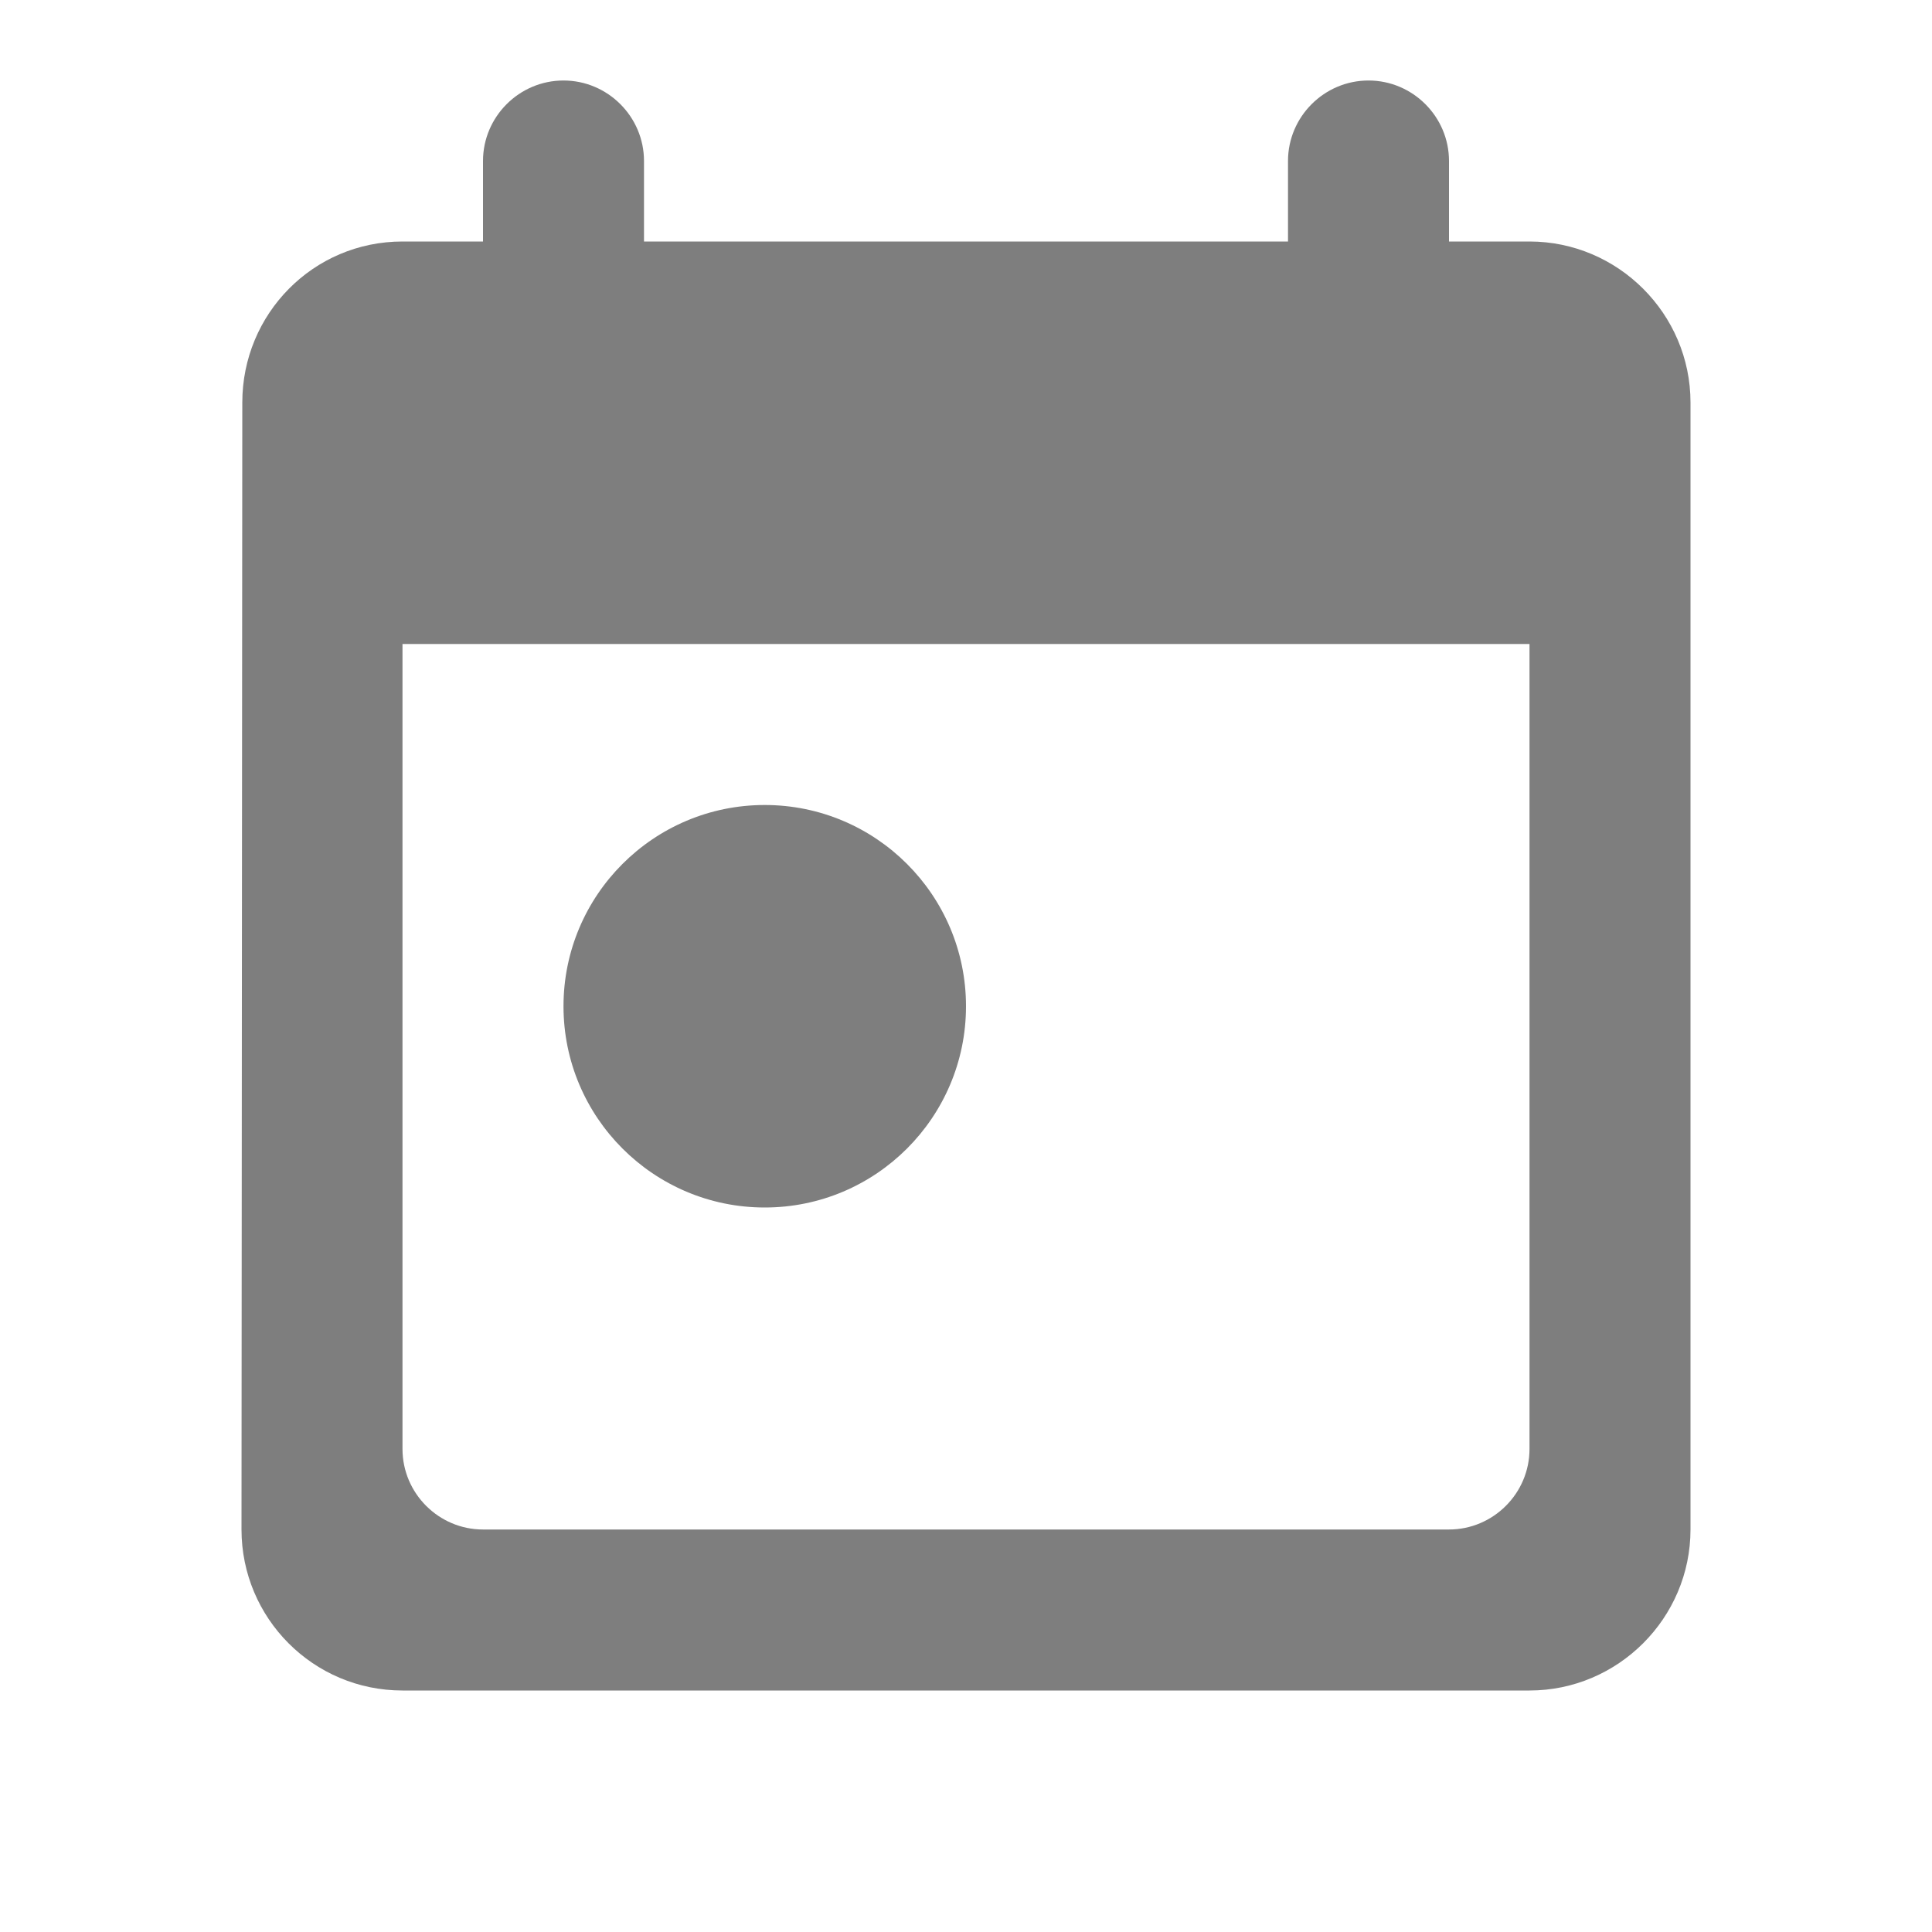
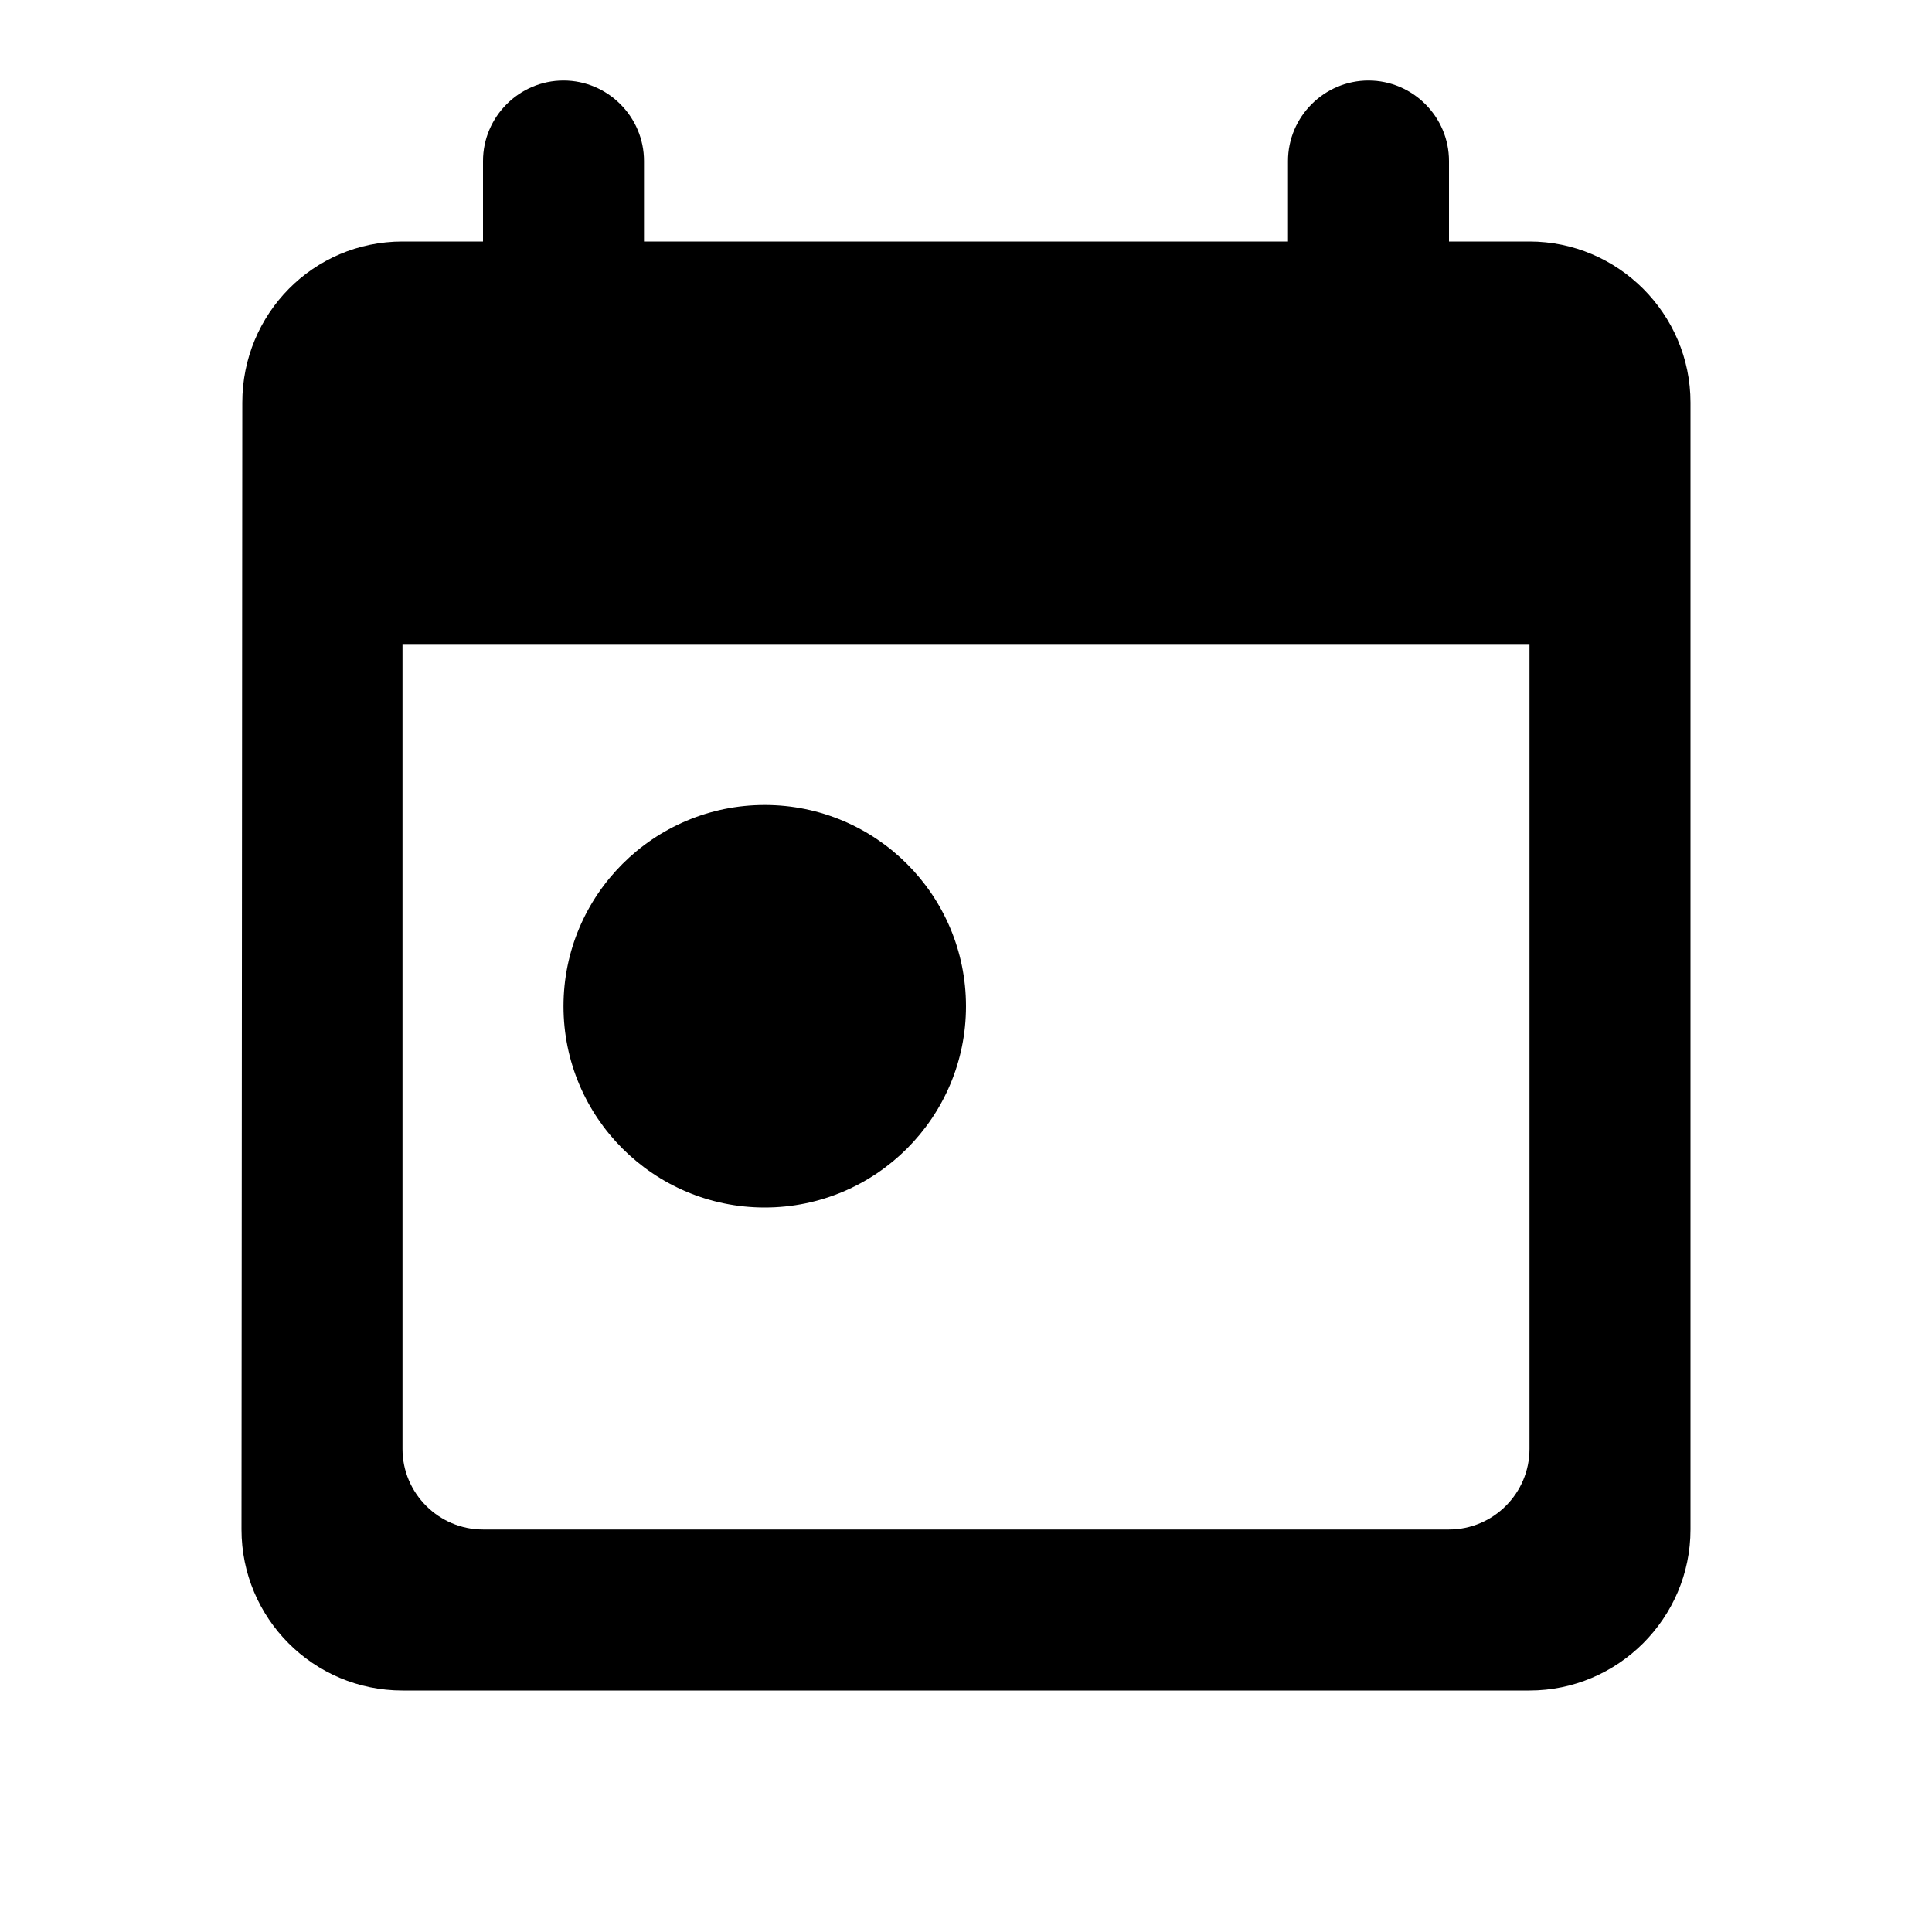
- <svg xmlns="http://www.w3.org/2000/svg" width="24" height="24" viewBox="0 0 24 24">
-   <path fill="#7E7E7E" fill-rule="evenodd" d="M19 3h-1V2c0-.55-.45-1-1-1s-1 .45-1 1v1H8V2c0-.55-.45-1-1-1s-1 .45-1 1v1H5c-1.11 0-1.99.9-1.99 2L3 19c0 1.1.89 2 2 2h14c1.1 0 2-.9 2-2V5c0-1.1-.9-2-2-2zm-1 16H6c-.55 0-1-.45-1-1V8h14v10c0 .55-.45 1-1 1zm-8.5-4c1.38 0 2.5-1.12 2.5-2.5S10.88 10 9.5 10 7 11.12 7 12.5 8.12 15 9.5 15z" />
+ <svg xmlns="http://www.w3.org/2000/svg" width="24" height="24" viewBox="0 0 24 24" fill="none">
+   <path fill="#000" fill-rule="evenodd" d="M19 3h-1V2c0-.55-.45-1-1-1s-1 .45-1 1v1H8V2c0-.55-.45-1-1-1s-1 .45-1 1v1H5c-1.11 0-1.99.9-1.99 2L3 19c0 1.1.89 2 2 2h14c1.1 0 2-.9 2-2V5c0-1.1-.9-2-2-2zm-1 16H6c-.55 0-1-.45-1-1V8h14v10c0 .55-.45 1-1 1zm-8.5-4c1.38 0 2.5-1.12 2.5-2.5S10.88 10 9.5 10 7 11.12 7 12.5 8.12 15 9.5 15z" />
</svg>
